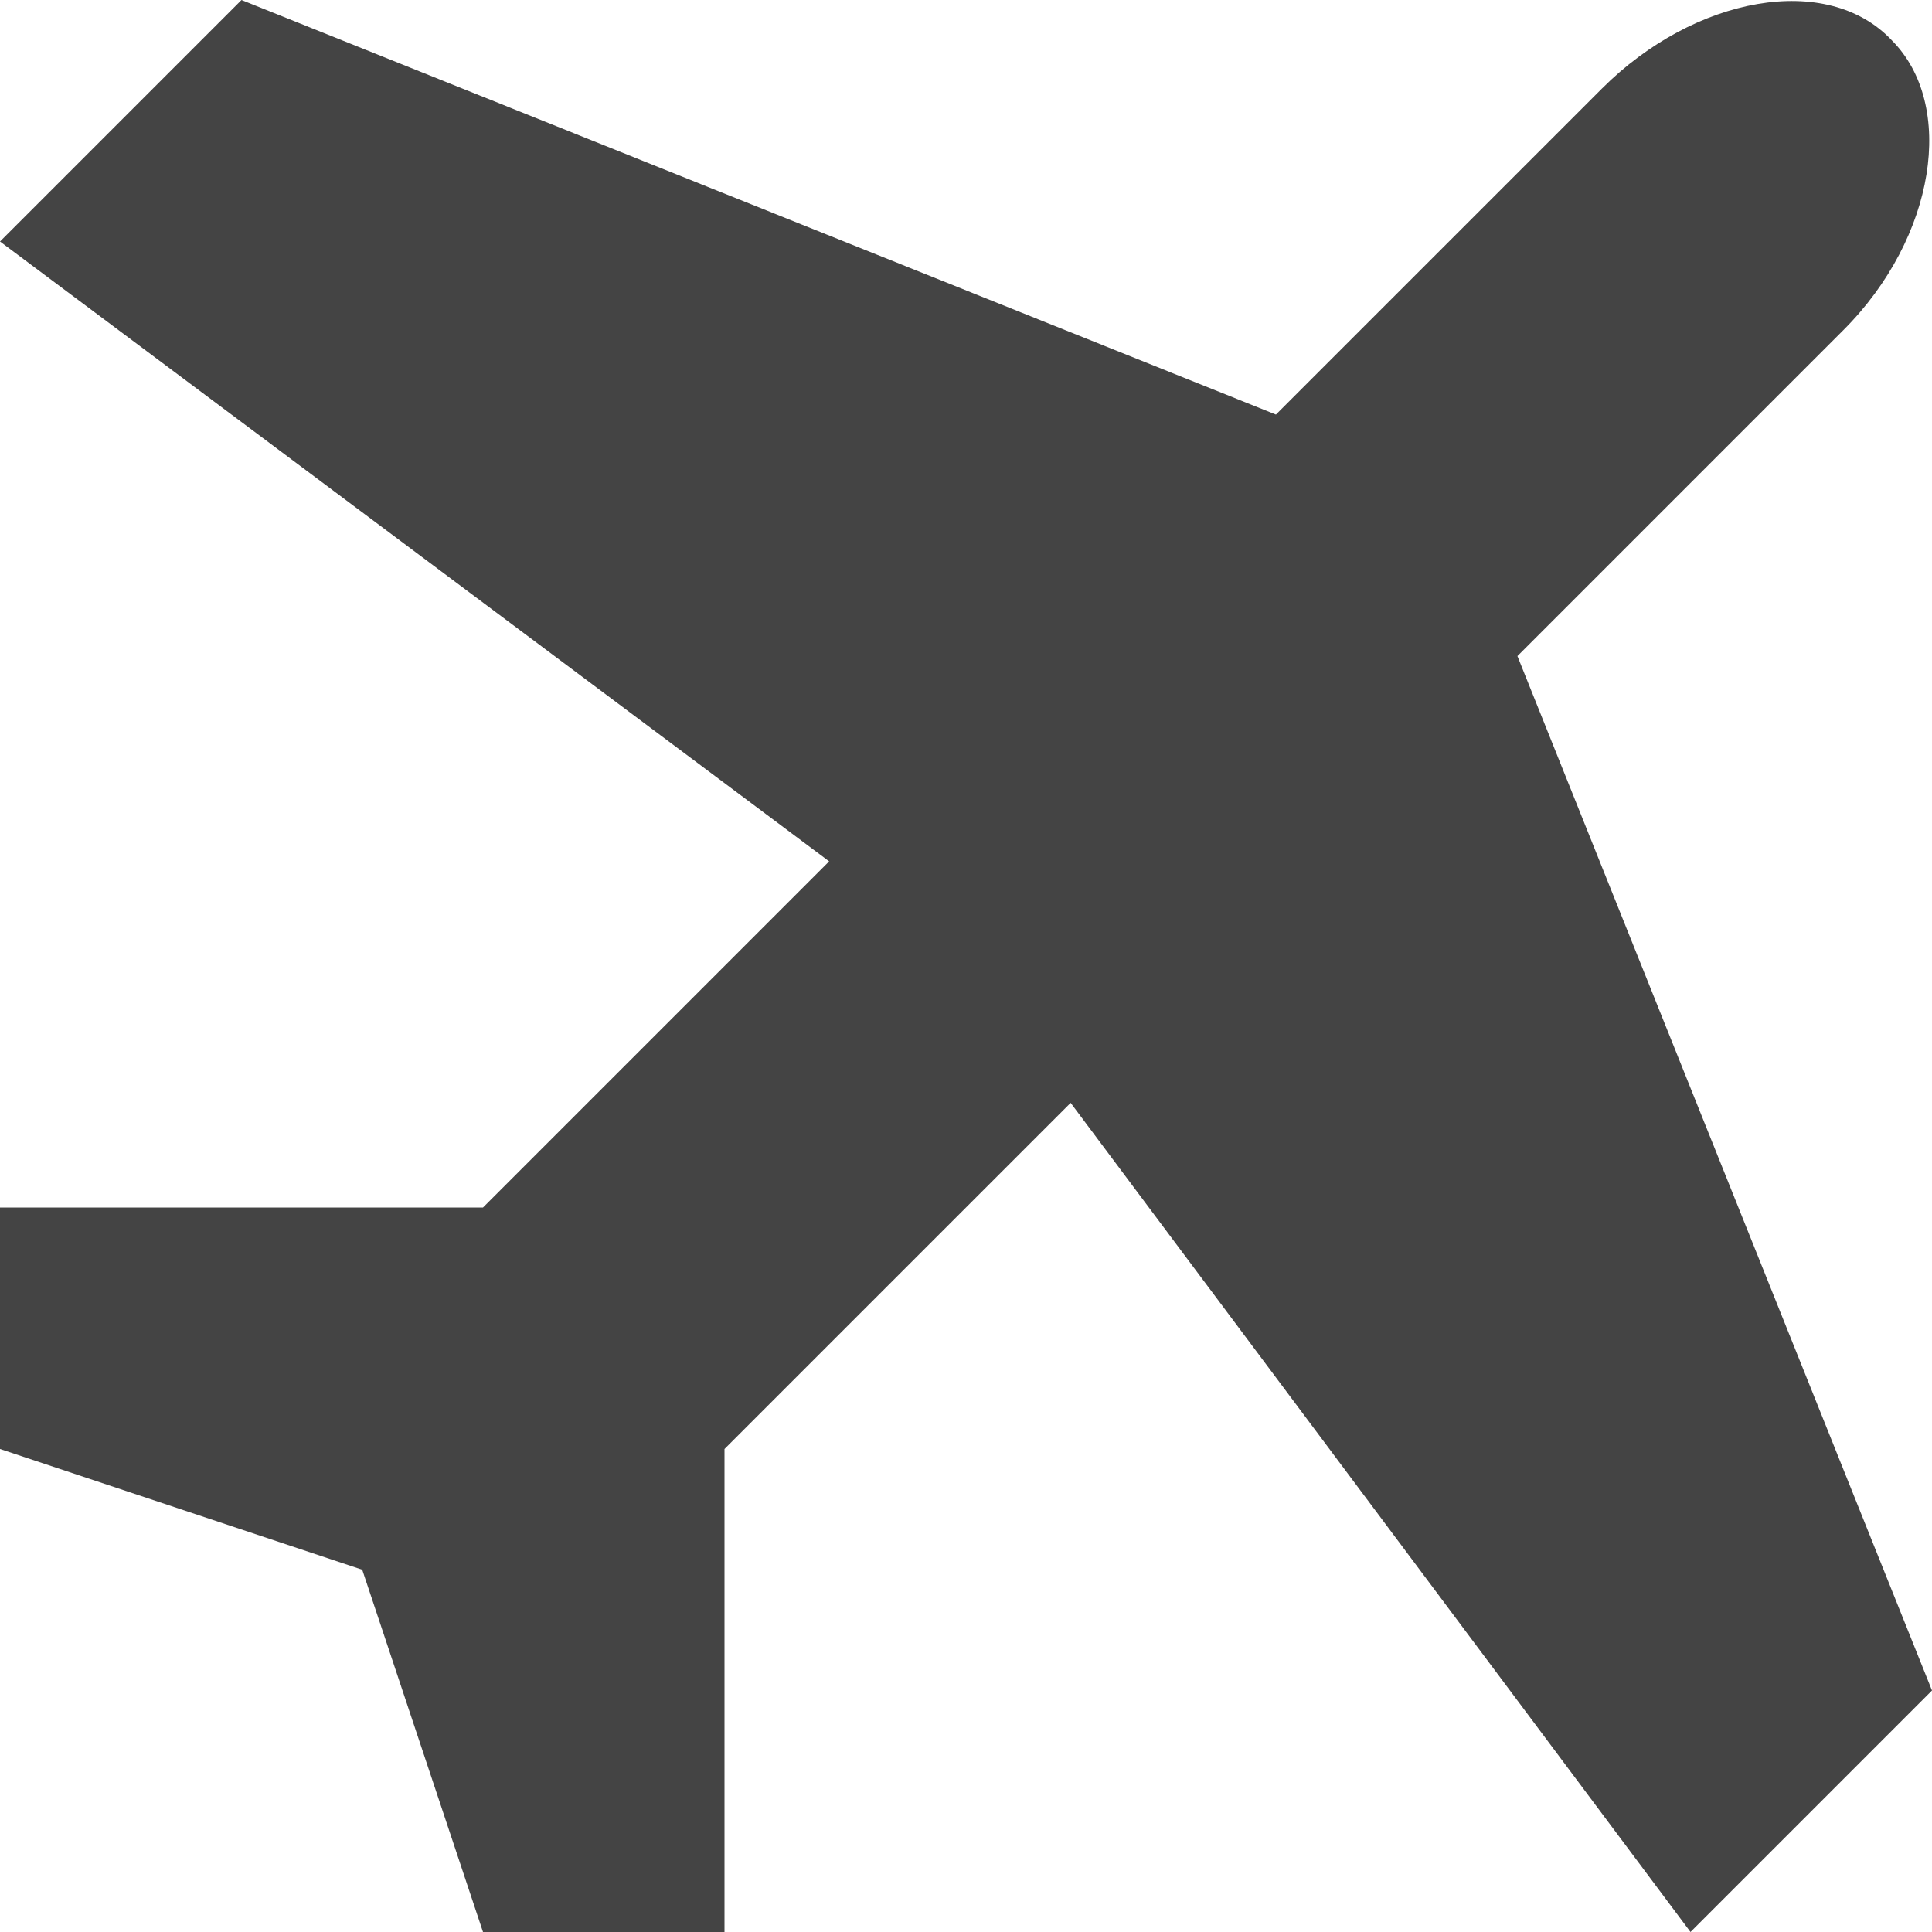
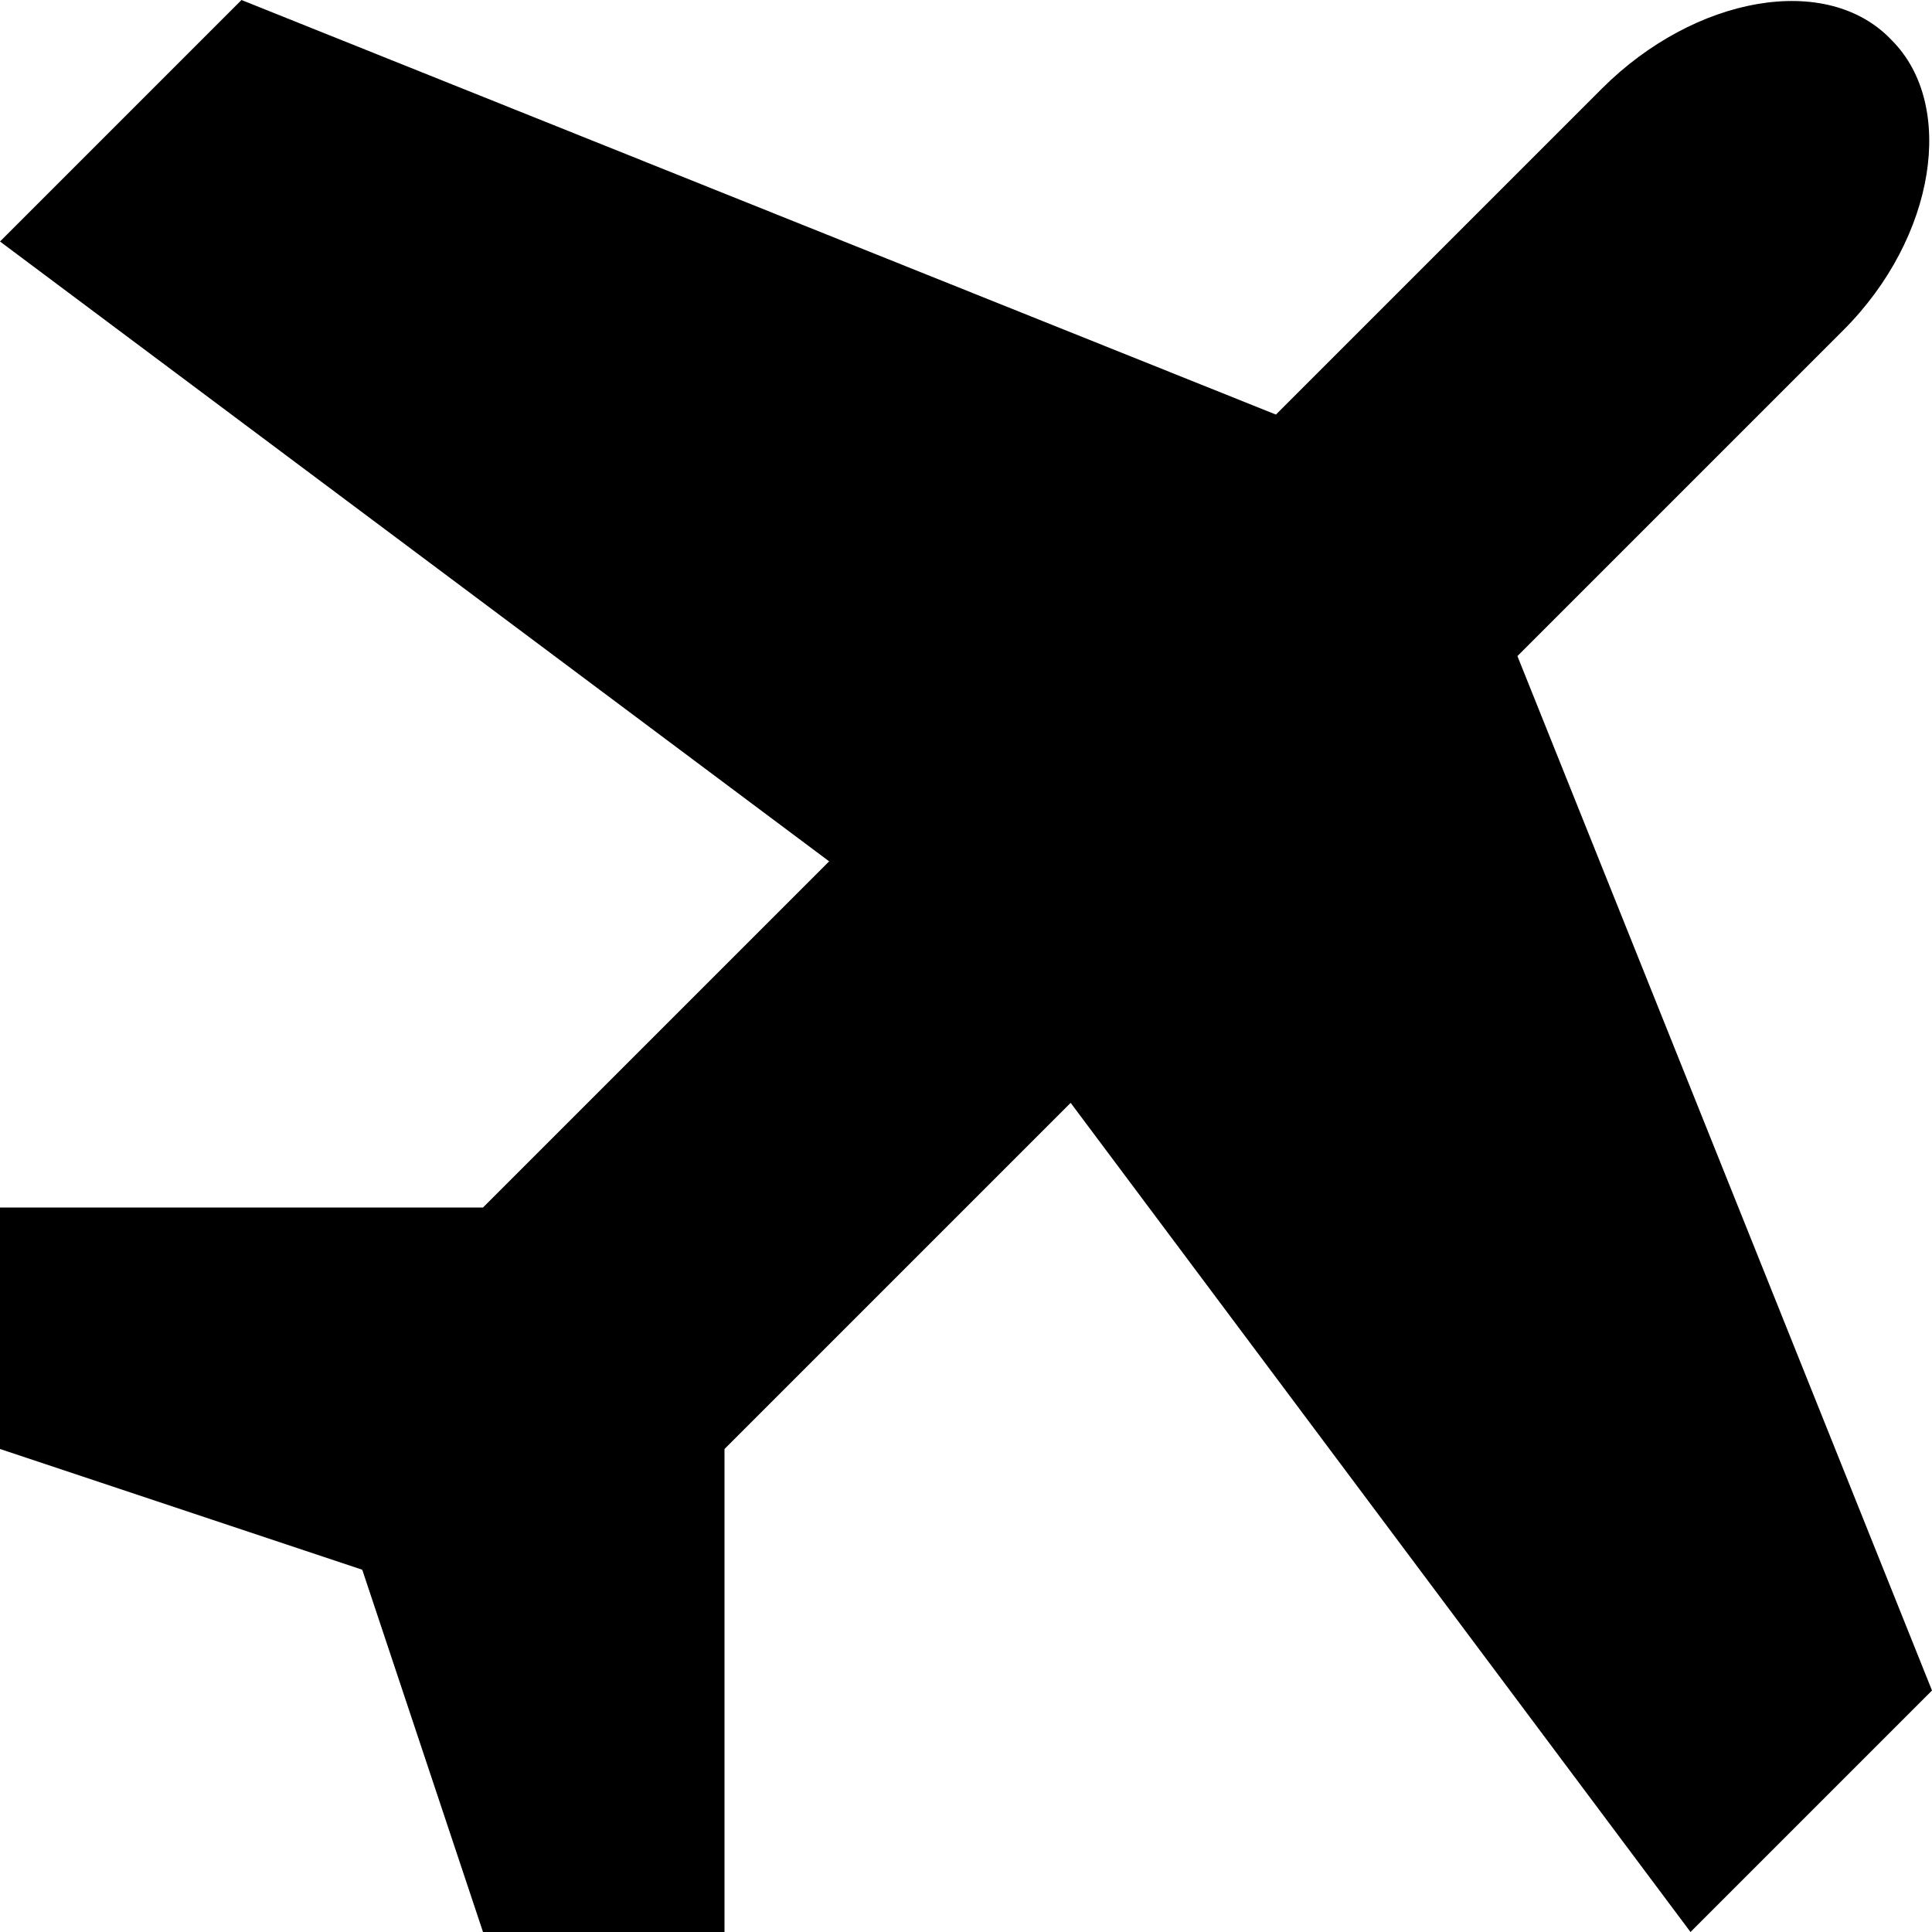
- <svg xmlns="http://www.w3.org/2000/svg" width="48px" height="48px" viewBox="0 0 48 48" version="1.1">
-   <defs />
-   <g id="Page-1" stroke="none" stroke-width="1" fill="none" fill-rule="evenodd">
-     <g id="airplane" fill="#444444">
-       <g id="레이어_1">
-         <path d="M12,30 L20.6,21.4 L0,6 L6,0 L31.7,10.3 L39.8,2.2 C42.1,-0.1 45.4,-0.7 47,1 C48.6,2.6 48.1,5.9 45.8,8.2 L37.7,16.3 L48,42 L42,48 L26.6,27.4 L18,36 L18,48 L12,48 L9,39 L0,36 L0,30 L12,30 Z" id="Shape" />
-       </g>
-     </g>
-   </g>
+ <svg xmlns="http://www.w3.org/2000/svg" viewBox="0 0 48 48" class="ridi_icon">
+   <path d="M12 30l8.6-8.6L0 6l6-6 25.7 10.3 8.1-8.1C42.1-.1 45.4-.7 47 1c1.6 1.6 1.1 4.9-1.2 7.2l-8.1 8.1L48 42l-6 6-15.4-20.6L18 36v12h-6l-3-9-9-3v-6h12z" />
</svg>
